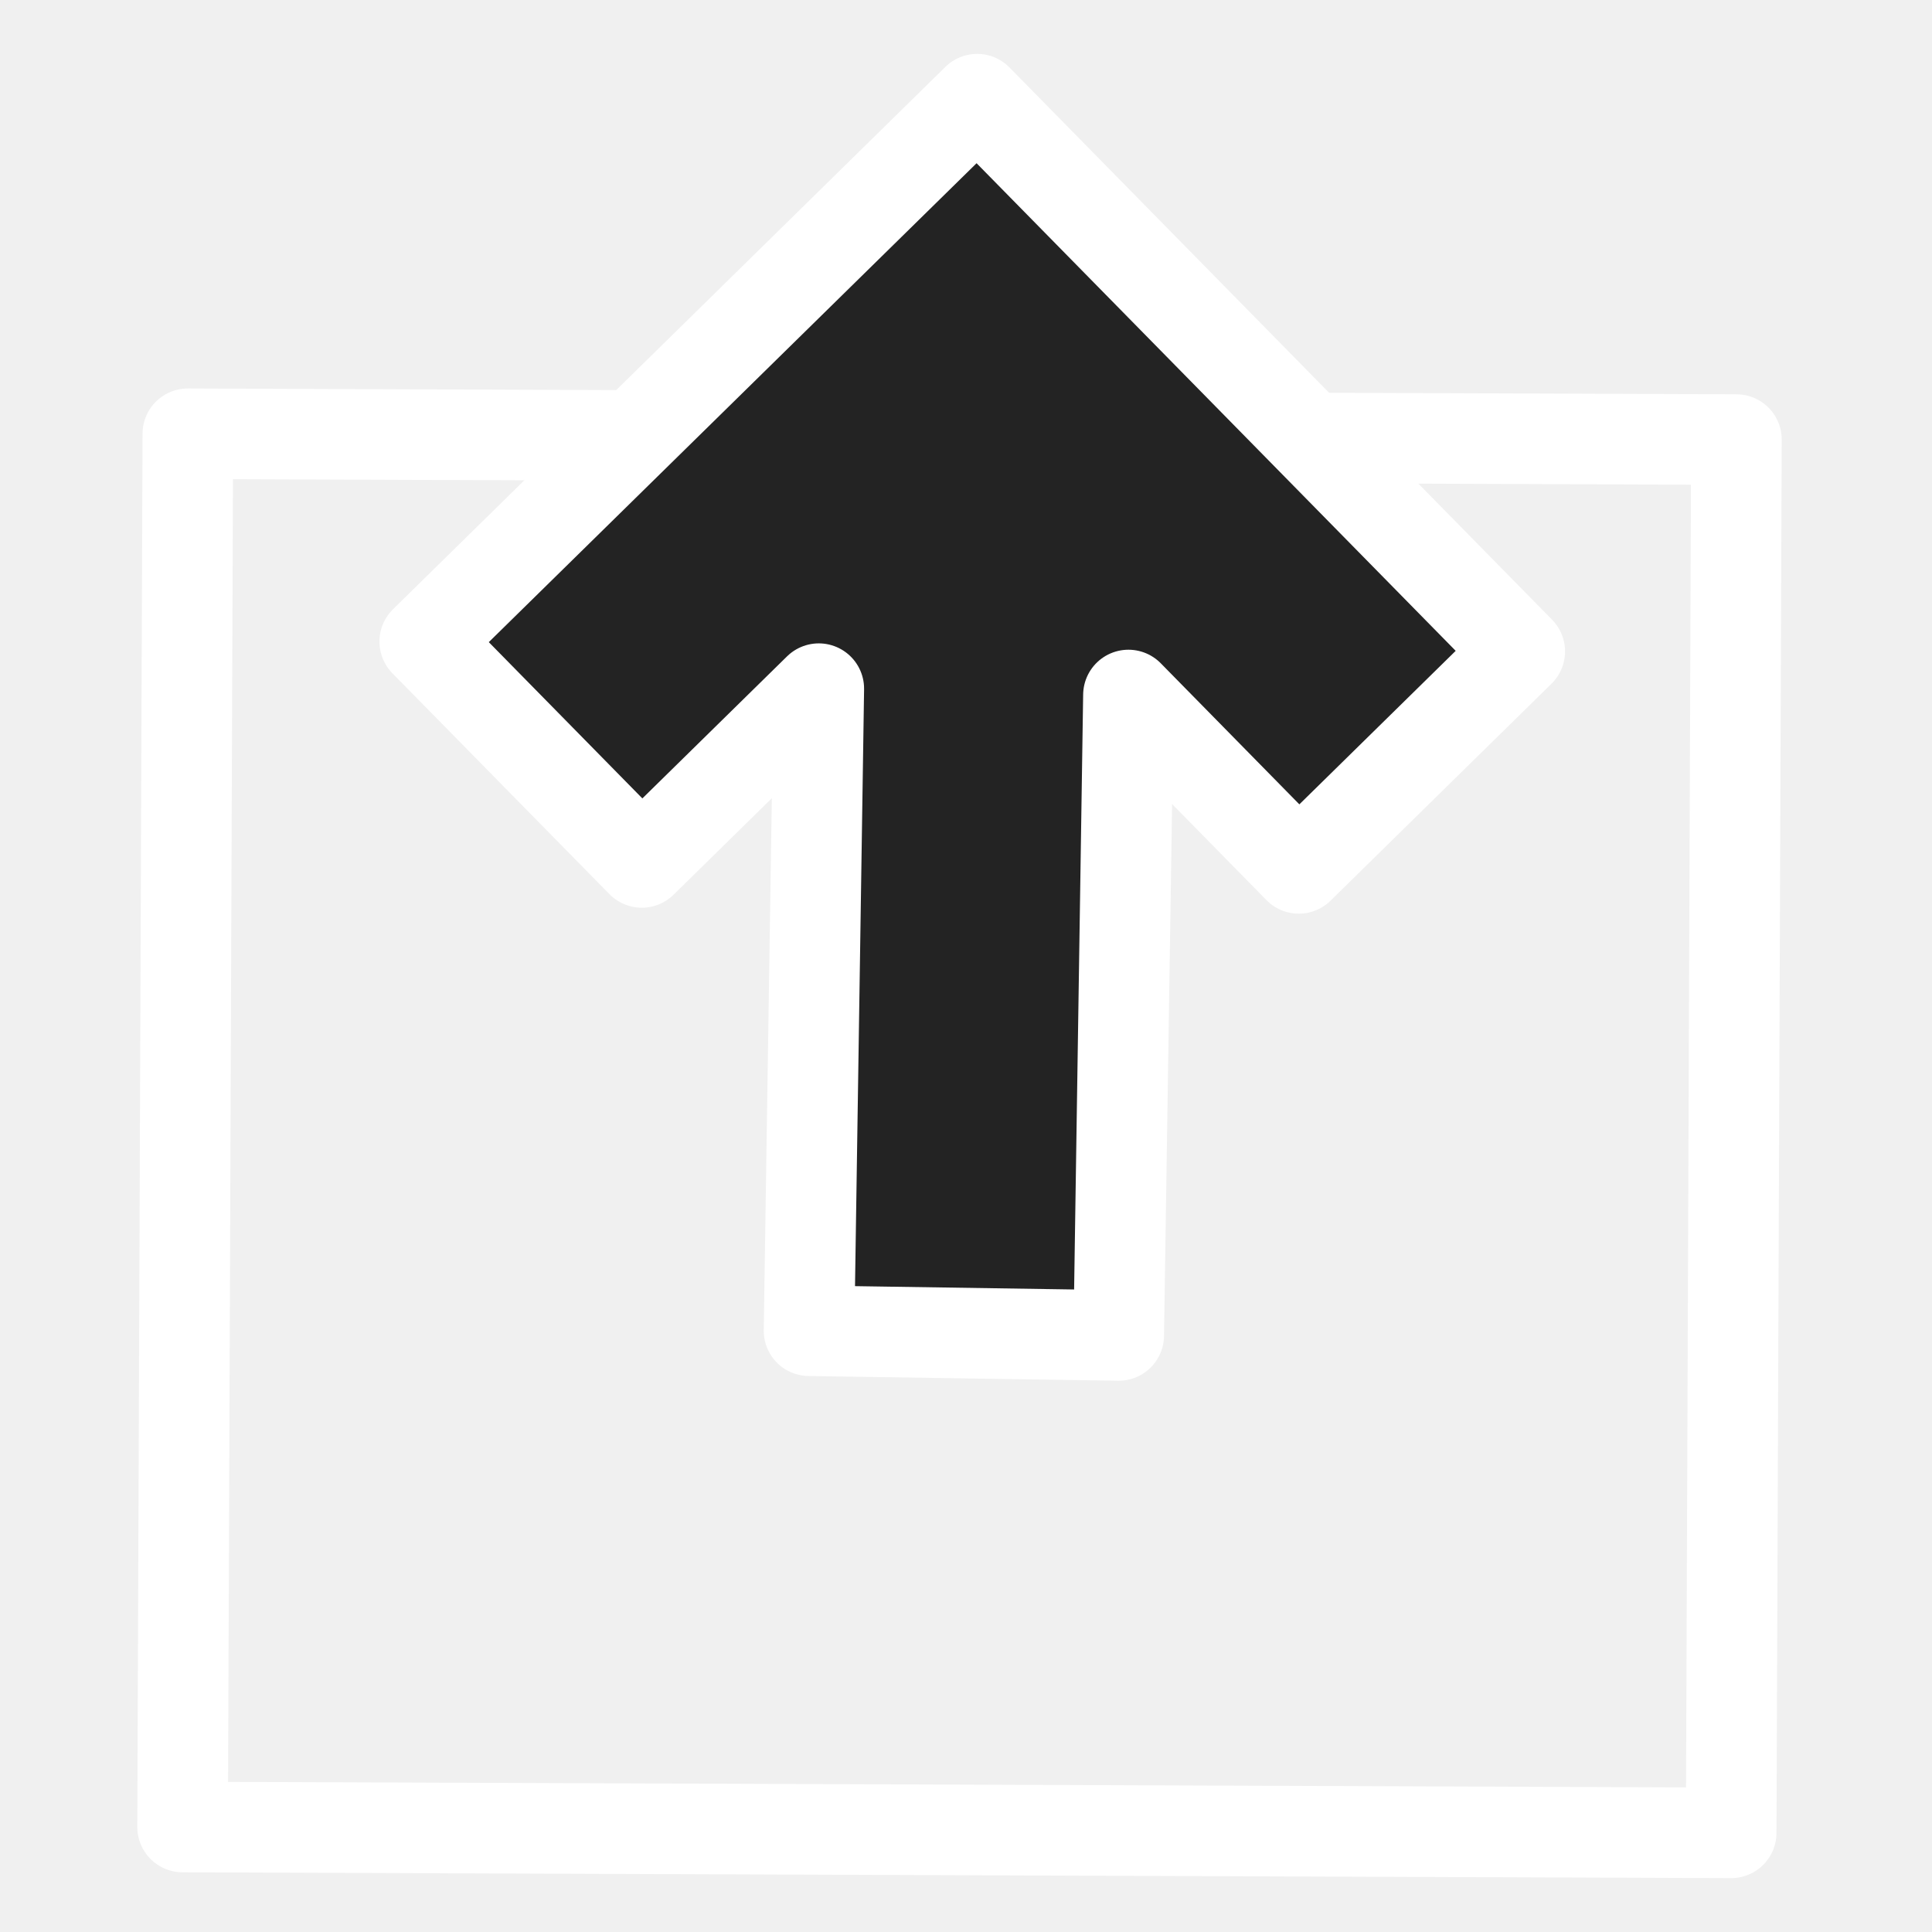
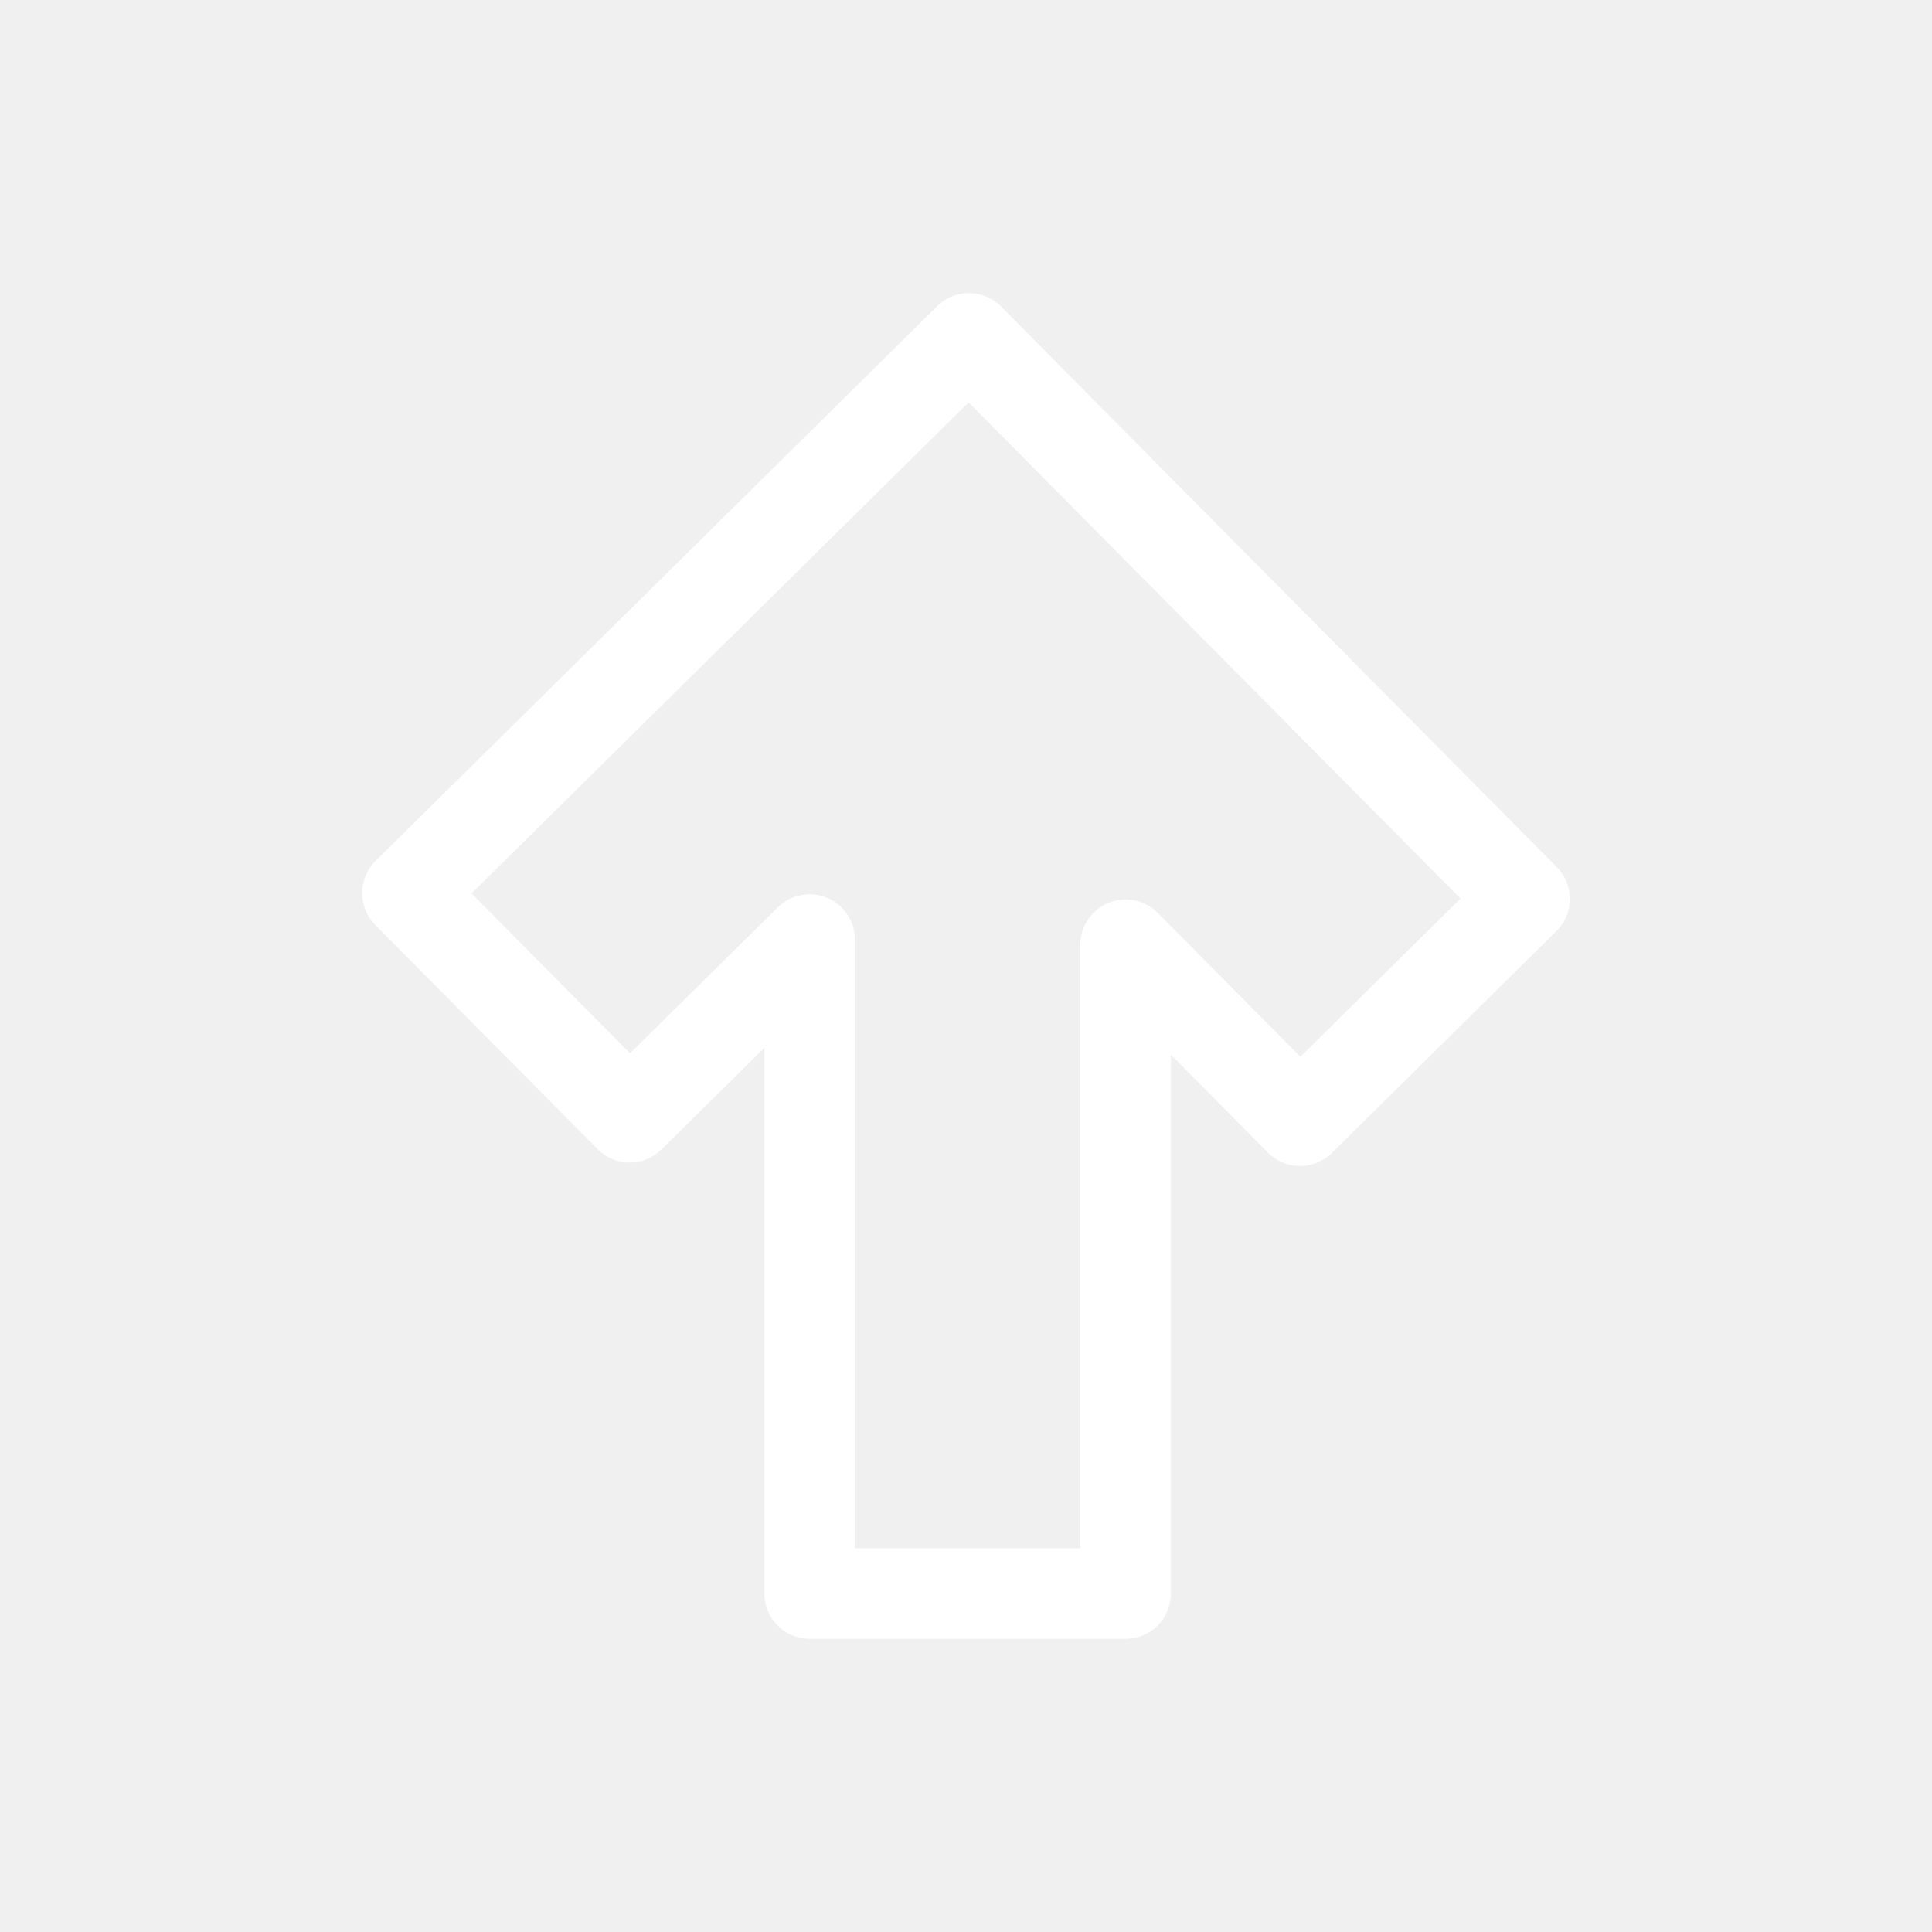
<svg xmlns="http://www.w3.org/2000/svg" width="64" height="64" viewBox="0 0 64 64" version="1.1" id="svg10">
  <defs id="defs14" />
-   <g id="g838" transform="matrix(0,1.025638,1.025979,0,2.929909,-2.463137)" style="display:inline;stroke-width:2.925;stroke-miterlimit:4;stroke-dasharray:none">
-     <rect transform="matrix(0.00376076,0.9999929,0.9999929,-0.00376076,0,0)" y="16.399" x="3.271" height="45" width="50" id="rect7837" style="fill:none;fill-opacity:1;fill-rule:nonzero;stroke:#ffffff;stroke-width:2.925;stroke-linecap:round;stroke-linejoin:round;stroke-miterlimit:4;stroke-dasharray:none;stroke-opacity:1" />
-     <path id="path7561-4" d="M 23.441,46.213 5.605,28.694 23.123,10.858 l 7.134,7.008 -5.613,5.715 20.738,-0.315 0.152,9.999 -20.685,0.314 5.6,5.5 z" style="fill:#232323;fill-opacity:1;fill-rule:evenodd;stroke:#ffffff;stroke-width:2.925;stroke-linecap:butt;stroke-linejoin:round;stroke-miterlimit:4;stroke-dasharray:none;stroke-opacity:1" />
-   </g>
+   <path id="Arrow_1_" fill="none" stroke="#ffffff" stroke-width="2.422" stroke-linejoin="round" d="m 43.067,37.125 -5.78,-5.828 0.001,21.492 H 26.821 V 31.123 L 20.859,37.01 13.496,29.585 32.098,11.211 50.504,29.777 Z" style="stroke-width:3;stroke-miterlimit:4;stroke-dasharray:none" />
</svg>
